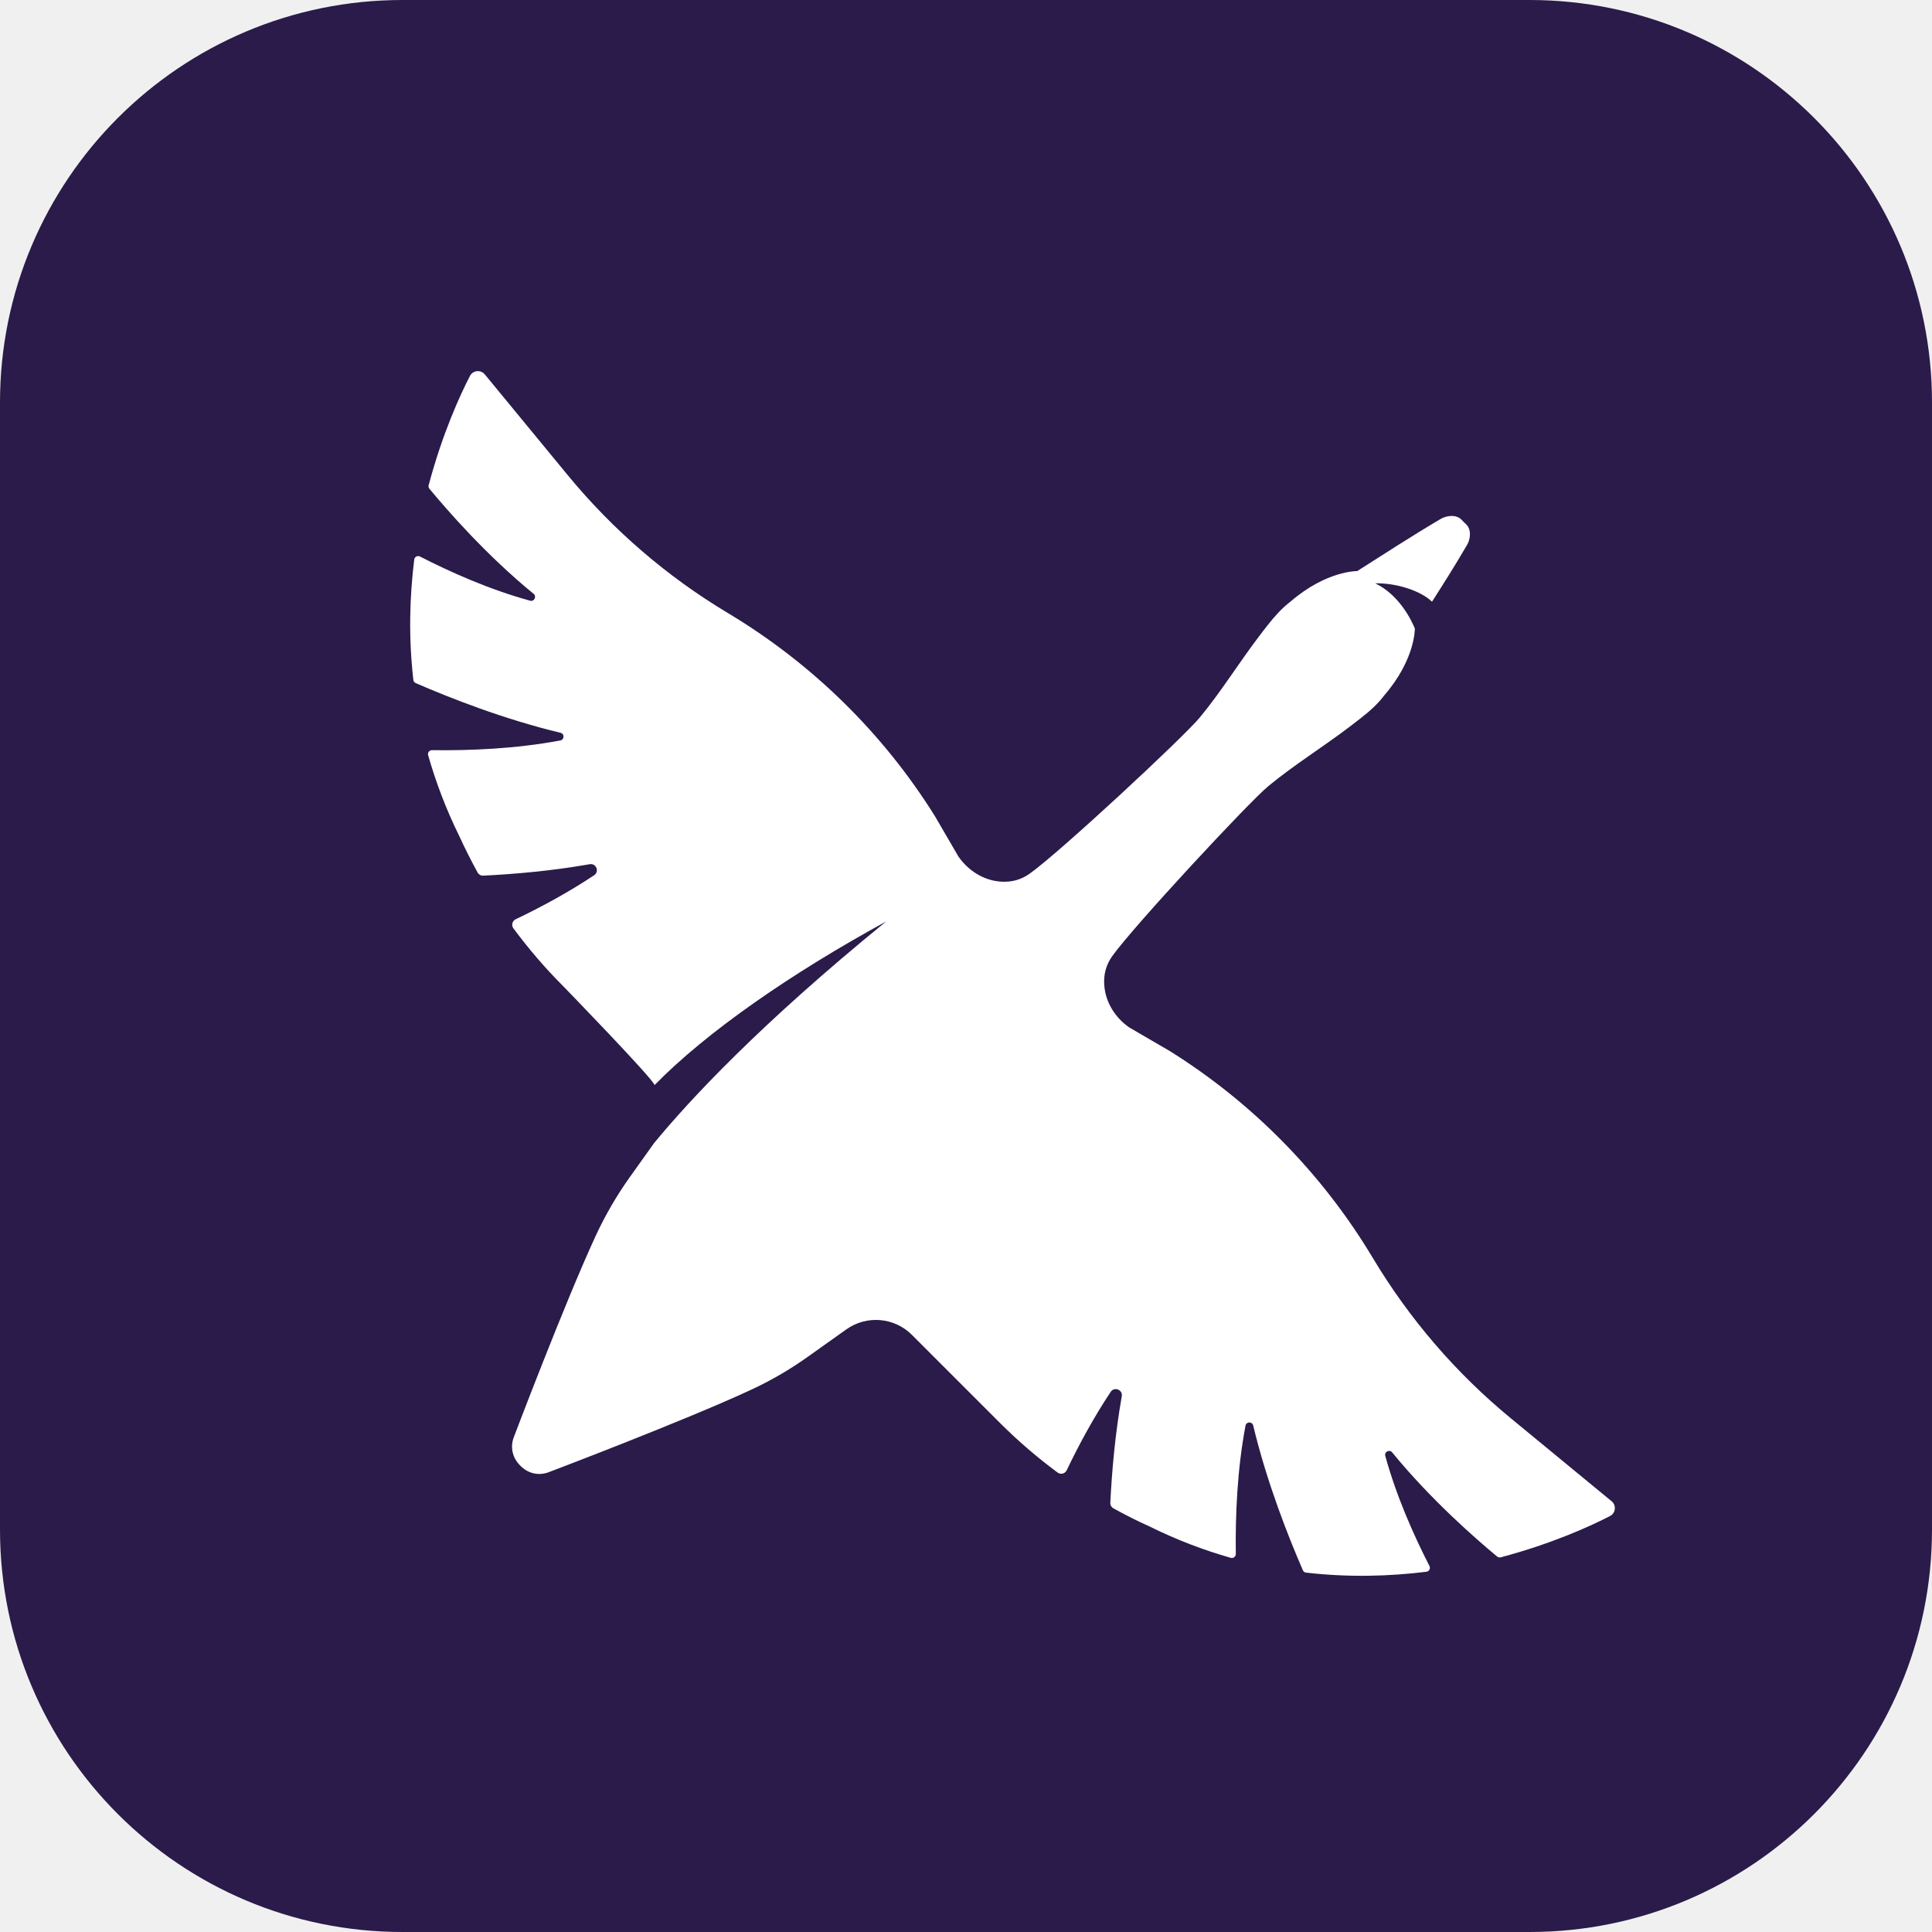
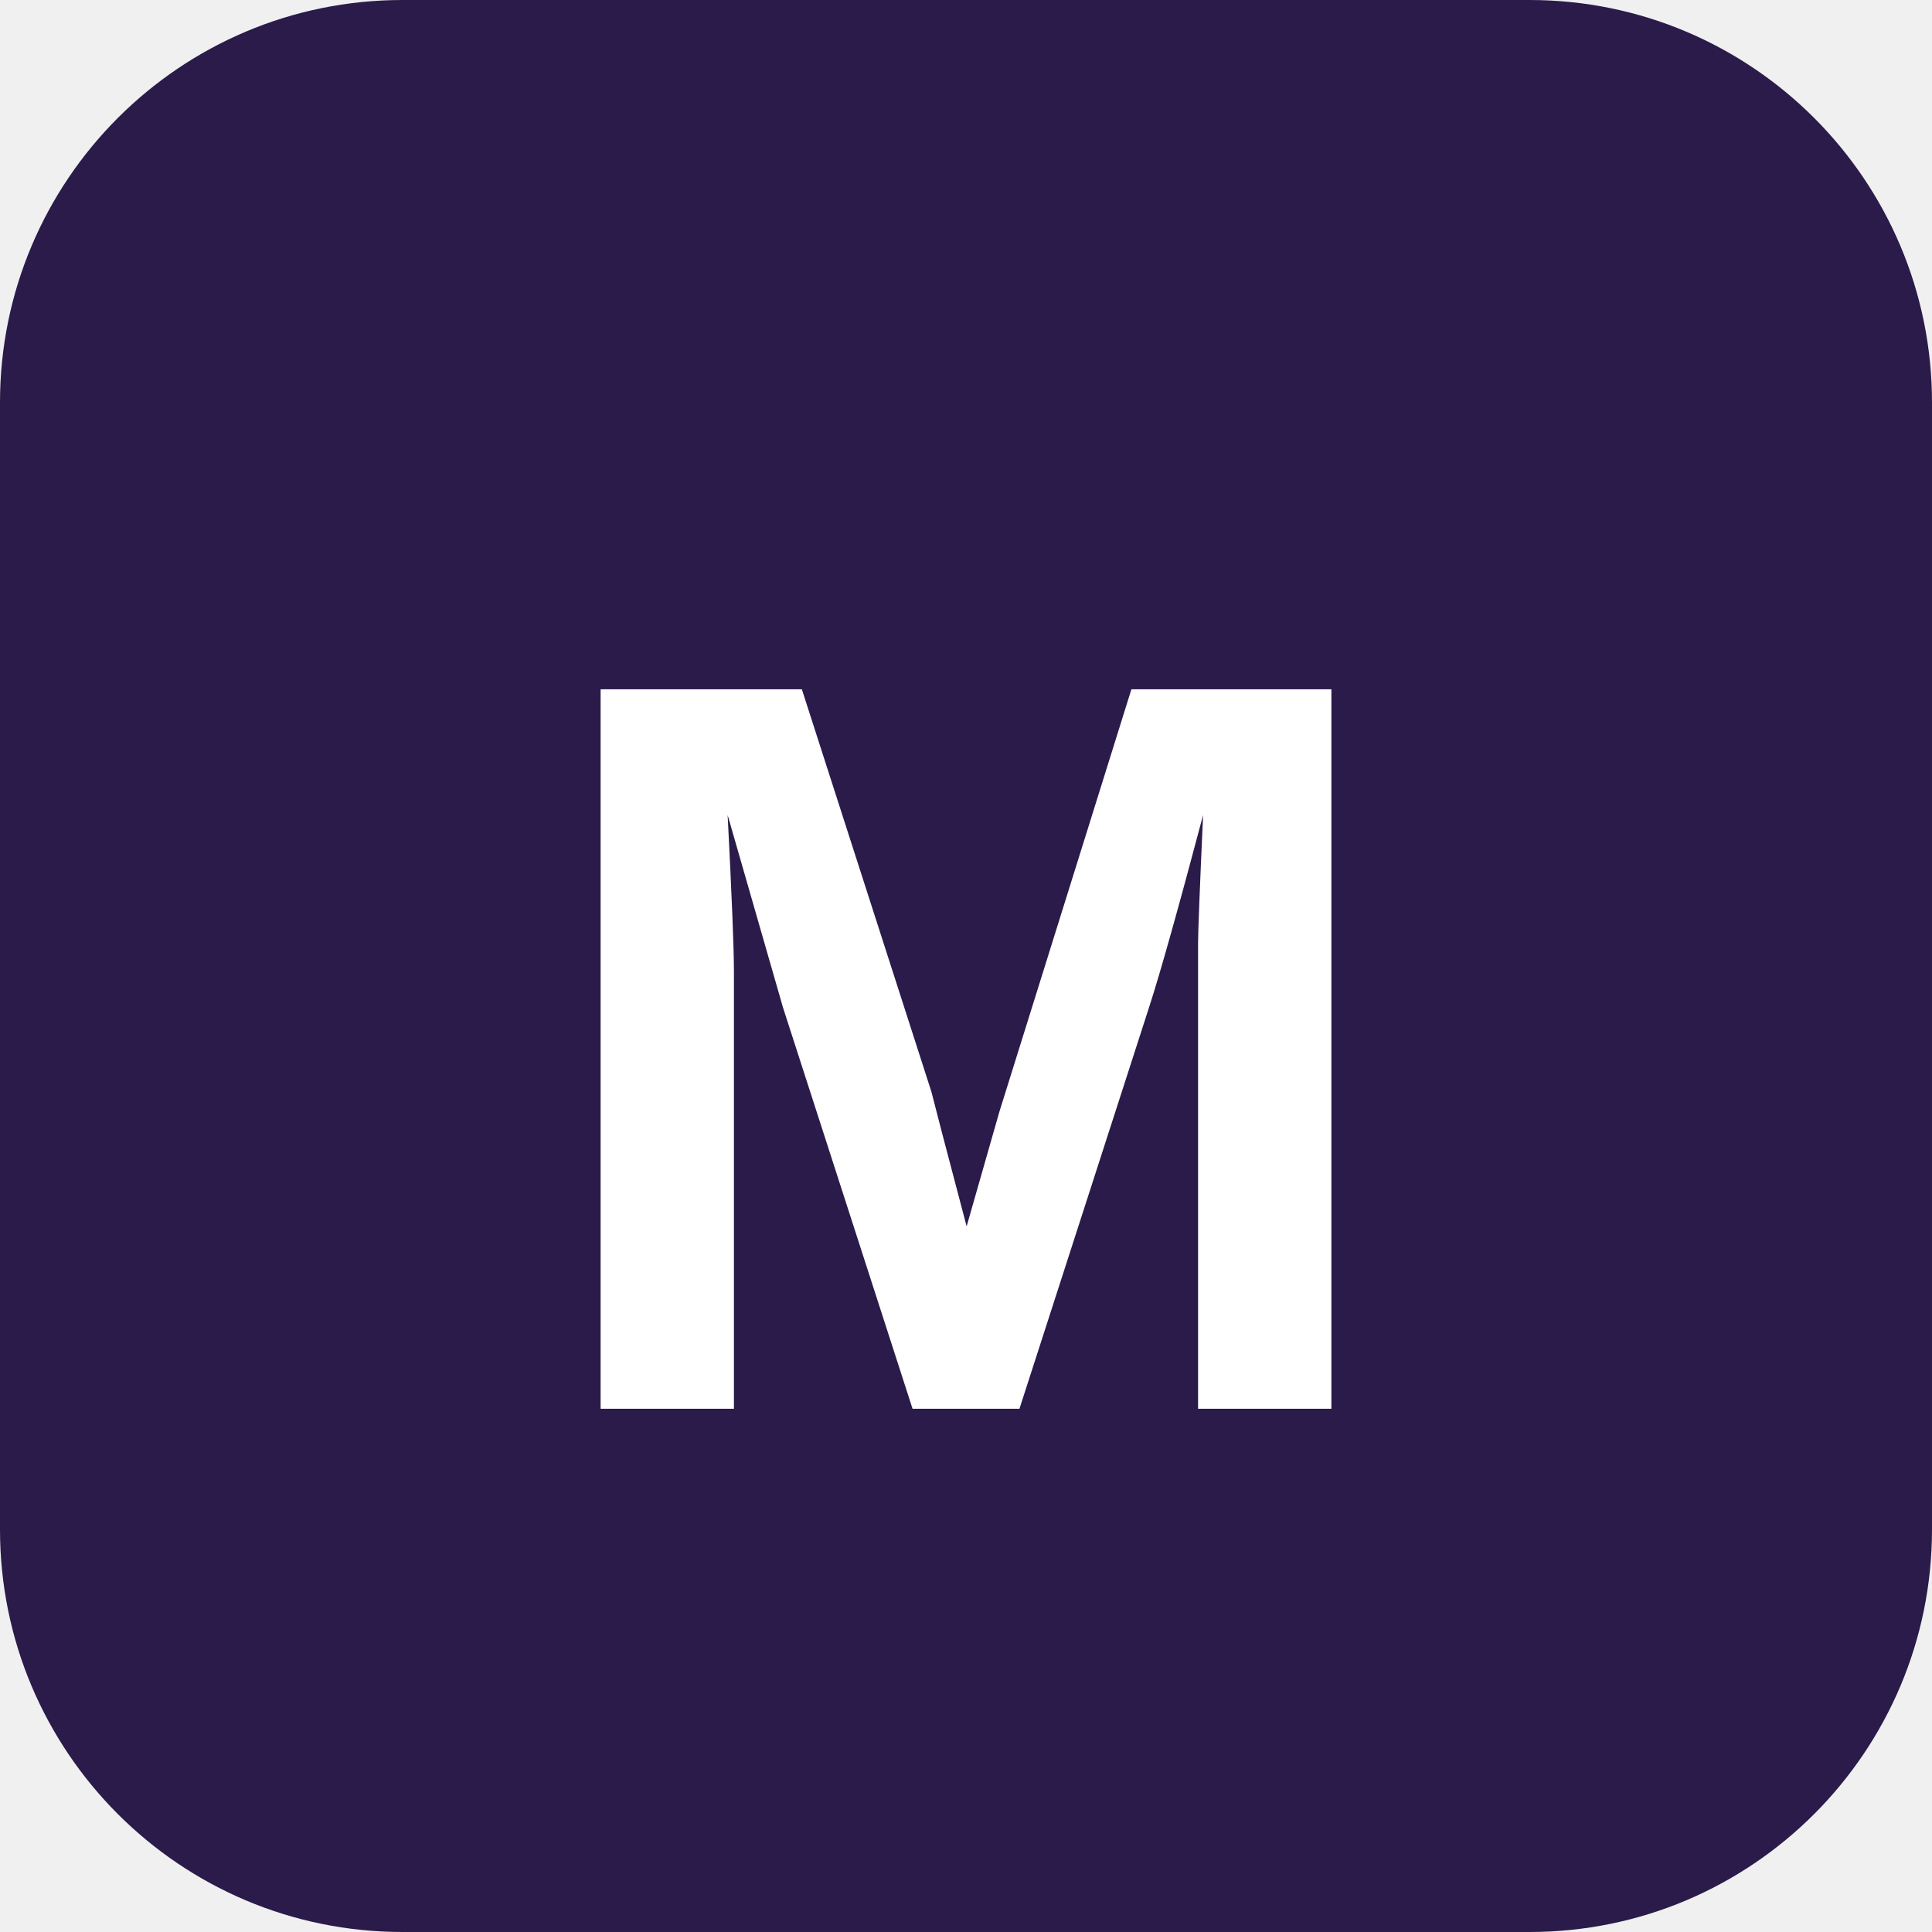
<svg xmlns="http://www.w3.org/2000/svg" viewBox="0 0 24 24">
  <rect width="24" height="24" rx="5" fill="#2a1b4a" />
-   <g transform="translate(1.2,1.2) scale(0.9)">
-     <path d="M20.909 19.386L19.518 18.241C18.762 17.619 18.119 16.871 17.616 16.031C16.921 14.871 15.96 13.891 14.813 13.174L14.253 12.848C14.061 12.714 13.928 12.506 13.909 12.272C13.896 12.12 13.933 11.985 14.017 11.866C14.309 11.455 15.896 9.747 16.172 9.518C16.528 9.224 16.924 8.98 17.292 8.7C17.344 8.66 17.397 8.62 17.448 8.58C17.45 8.578 17.453 8.577 17.454 8.575C17.573 8.482 17.684 8.383 17.772 8.266C18.204 7.766 18.195 7.344 18.195 7.344C18.195 7.344 18.195 7.344 18.196 7.344C18.15 7.231 17.985 6.882 17.649 6.718C17.946 6.712 18.28 6.823 18.432 6.972C18.615 6.685 18.733 6.5 18.916 6.188C18.96 6.114 18.983 5.977 18.9 5.9C18.9 5.9 18.899 5.9 18.899 5.9C18.899 5.9 18.899 5.899 18.899 5.899C18.897 5.897 18.895 5.896 18.894 5.895C18.892 5.893 18.891 5.891 18.889 5.889C18.889 5.889 18.889 5.889 18.888 5.889C18.888 5.889 18.888 5.889 18.888 5.889C18.885 5.885 18.881 5.883 18.878 5.879C18.875 5.877 18.874 5.875 18.872 5.872C18.869 5.87 18.866 5.868 18.864 5.866C18.861 5.863 18.859 5.859 18.855 5.855C18.855 5.855 18.855 5.855 18.854 5.855C18.854 5.855 18.854 5.855 18.854 5.855C18.853 5.853 18.851 5.852 18.849 5.85C18.848 5.849 18.846 5.847 18.845 5.845C18.845 5.845 18.844 5.845 18.844 5.845C18.844 5.845 18.844 5.845 18.844 5.844C18.767 5.761 18.63 5.784 18.556 5.827C18.15 6.066 17.756 6.323 17.4 6.549C17.4 6.549 16.978 6.54 16.478 6.971C16.361 7.06 16.262 7.171 16.169 7.289C16.167 7.291 16.165 7.293 16.164 7.295C16.123 7.346 16.084 7.399 16.044 7.451C15.764 7.819 15.52 8.216 15.226 8.571C14.997 8.848 13.289 10.435 12.878 10.726C12.759 10.811 12.624 10.847 12.472 10.835C12.238 10.816 12.03 10.682 11.896 10.49L11.57 9.93C10.853 8.783 9.873 7.823 8.713 7.128C7.873 6.625 7.125 5.981 6.503 5.225L5.358 3.834C5.301 3.766 5.193 3.777 5.153 3.856C5.022 4.109 4.774 4.645 4.583 5.365C4.579 5.382 4.583 5.4 4.594 5.413C4.831 5.7 5.379 6.33 6.032 6.863C6.077 6.9 6.04 6.973 5.984 6.958C5.42 6.804 4.873 6.558 4.463 6.348C4.43 6.331 4.389 6.352 4.384 6.39C4.321 6.9 4.304 7.46 4.372 8.051C4.374 8.07 4.386 8.087 4.404 8.095C4.871 8.298 5.618 8.593 6.403 8.781C6.46 8.794 6.458 8.876 6.4 8.887C5.789 9.002 5.15 9.028 4.63 9.021C4.593 9.021 4.566 9.055 4.576 9.09C4.681 9.459 4.822 9.834 5.008 10.211C5.086 10.381 5.17 10.547 5.259 10.71C5.275 10.738 5.305 10.755 5.337 10.753C5.766 10.732 6.285 10.687 6.806 10.595C6.895 10.579 6.943 10.696 6.868 10.747C6.513 10.983 6.136 11.187 5.784 11.355C5.737 11.378 5.722 11.438 5.753 11.48C5.962 11.762 6.191 12.03 6.441 12.279C6.441 12.279 7.669 13.544 7.702 13.643C8.418 12.91 9.596 12.096 10.897 11.386C9.155 12.804 8.184 13.85 7.695 14.444L7.354 14.922C7.177 15.171 7.024 15.435 6.895 15.711C6.466 16.636 5.758 18.505 5.758 18.505C5.703 18.651 5.748 18.796 5.842 18.89C5.844 18.892 5.846 18.894 5.848 18.896C5.851 18.899 5.853 18.901 5.855 18.903C5.949 18.998 6.093 19.042 6.24 18.987C6.24 18.987 8.109 18.279 9.034 17.849C9.31 17.721 9.574 17.567 9.822 17.39L10.349 17.015C10.628 16.817 11.01 16.848 11.252 17.09L12.466 18.304C12.715 18.553 12.982 18.783 13.265 18.992C13.307 19.023 13.367 19.008 13.39 18.96C13.558 18.609 13.762 18.231 13.998 17.877C14.049 17.802 14.166 17.85 14.15 17.939C14.058 18.461 14.013 18.979 13.992 19.408C13.99 19.44 14.007 19.47 14.034 19.485C14.197 19.576 14.364 19.66 14.534 19.736C14.911 19.923 15.286 20.064 15.655 20.169C15.69 20.178 15.724 20.152 15.724 20.115C15.717 19.595 15.742 18.955 15.858 18.345C15.868 18.287 15.95 18.285 15.964 18.342C16.152 19.127 16.447 19.874 16.65 20.341C16.658 20.359 16.674 20.371 16.694 20.373C17.285 20.441 17.845 20.424 18.355 20.361C18.393 20.356 18.414 20.316 18.397 20.282C18.187 19.872 17.941 19.324 17.787 18.761C17.772 18.705 17.845 18.668 17.882 18.713C18.415 19.366 19.045 19.914 19.331 20.151C19.345 20.162 19.363 20.166 19.38 20.162C20.1 19.971 20.636 19.723 20.889 19.592C20.968 19.552 20.979 19.444 20.911 19.387L20.909 19.386Z" fill="#ffffff" />
-   </g>
+   <text x="12" y="17.5" text-anchor="middle" font-family="Arial, sans-serif" font-size="13" font-weight="bold" fill="#ffffff">M</text>
</svg>
